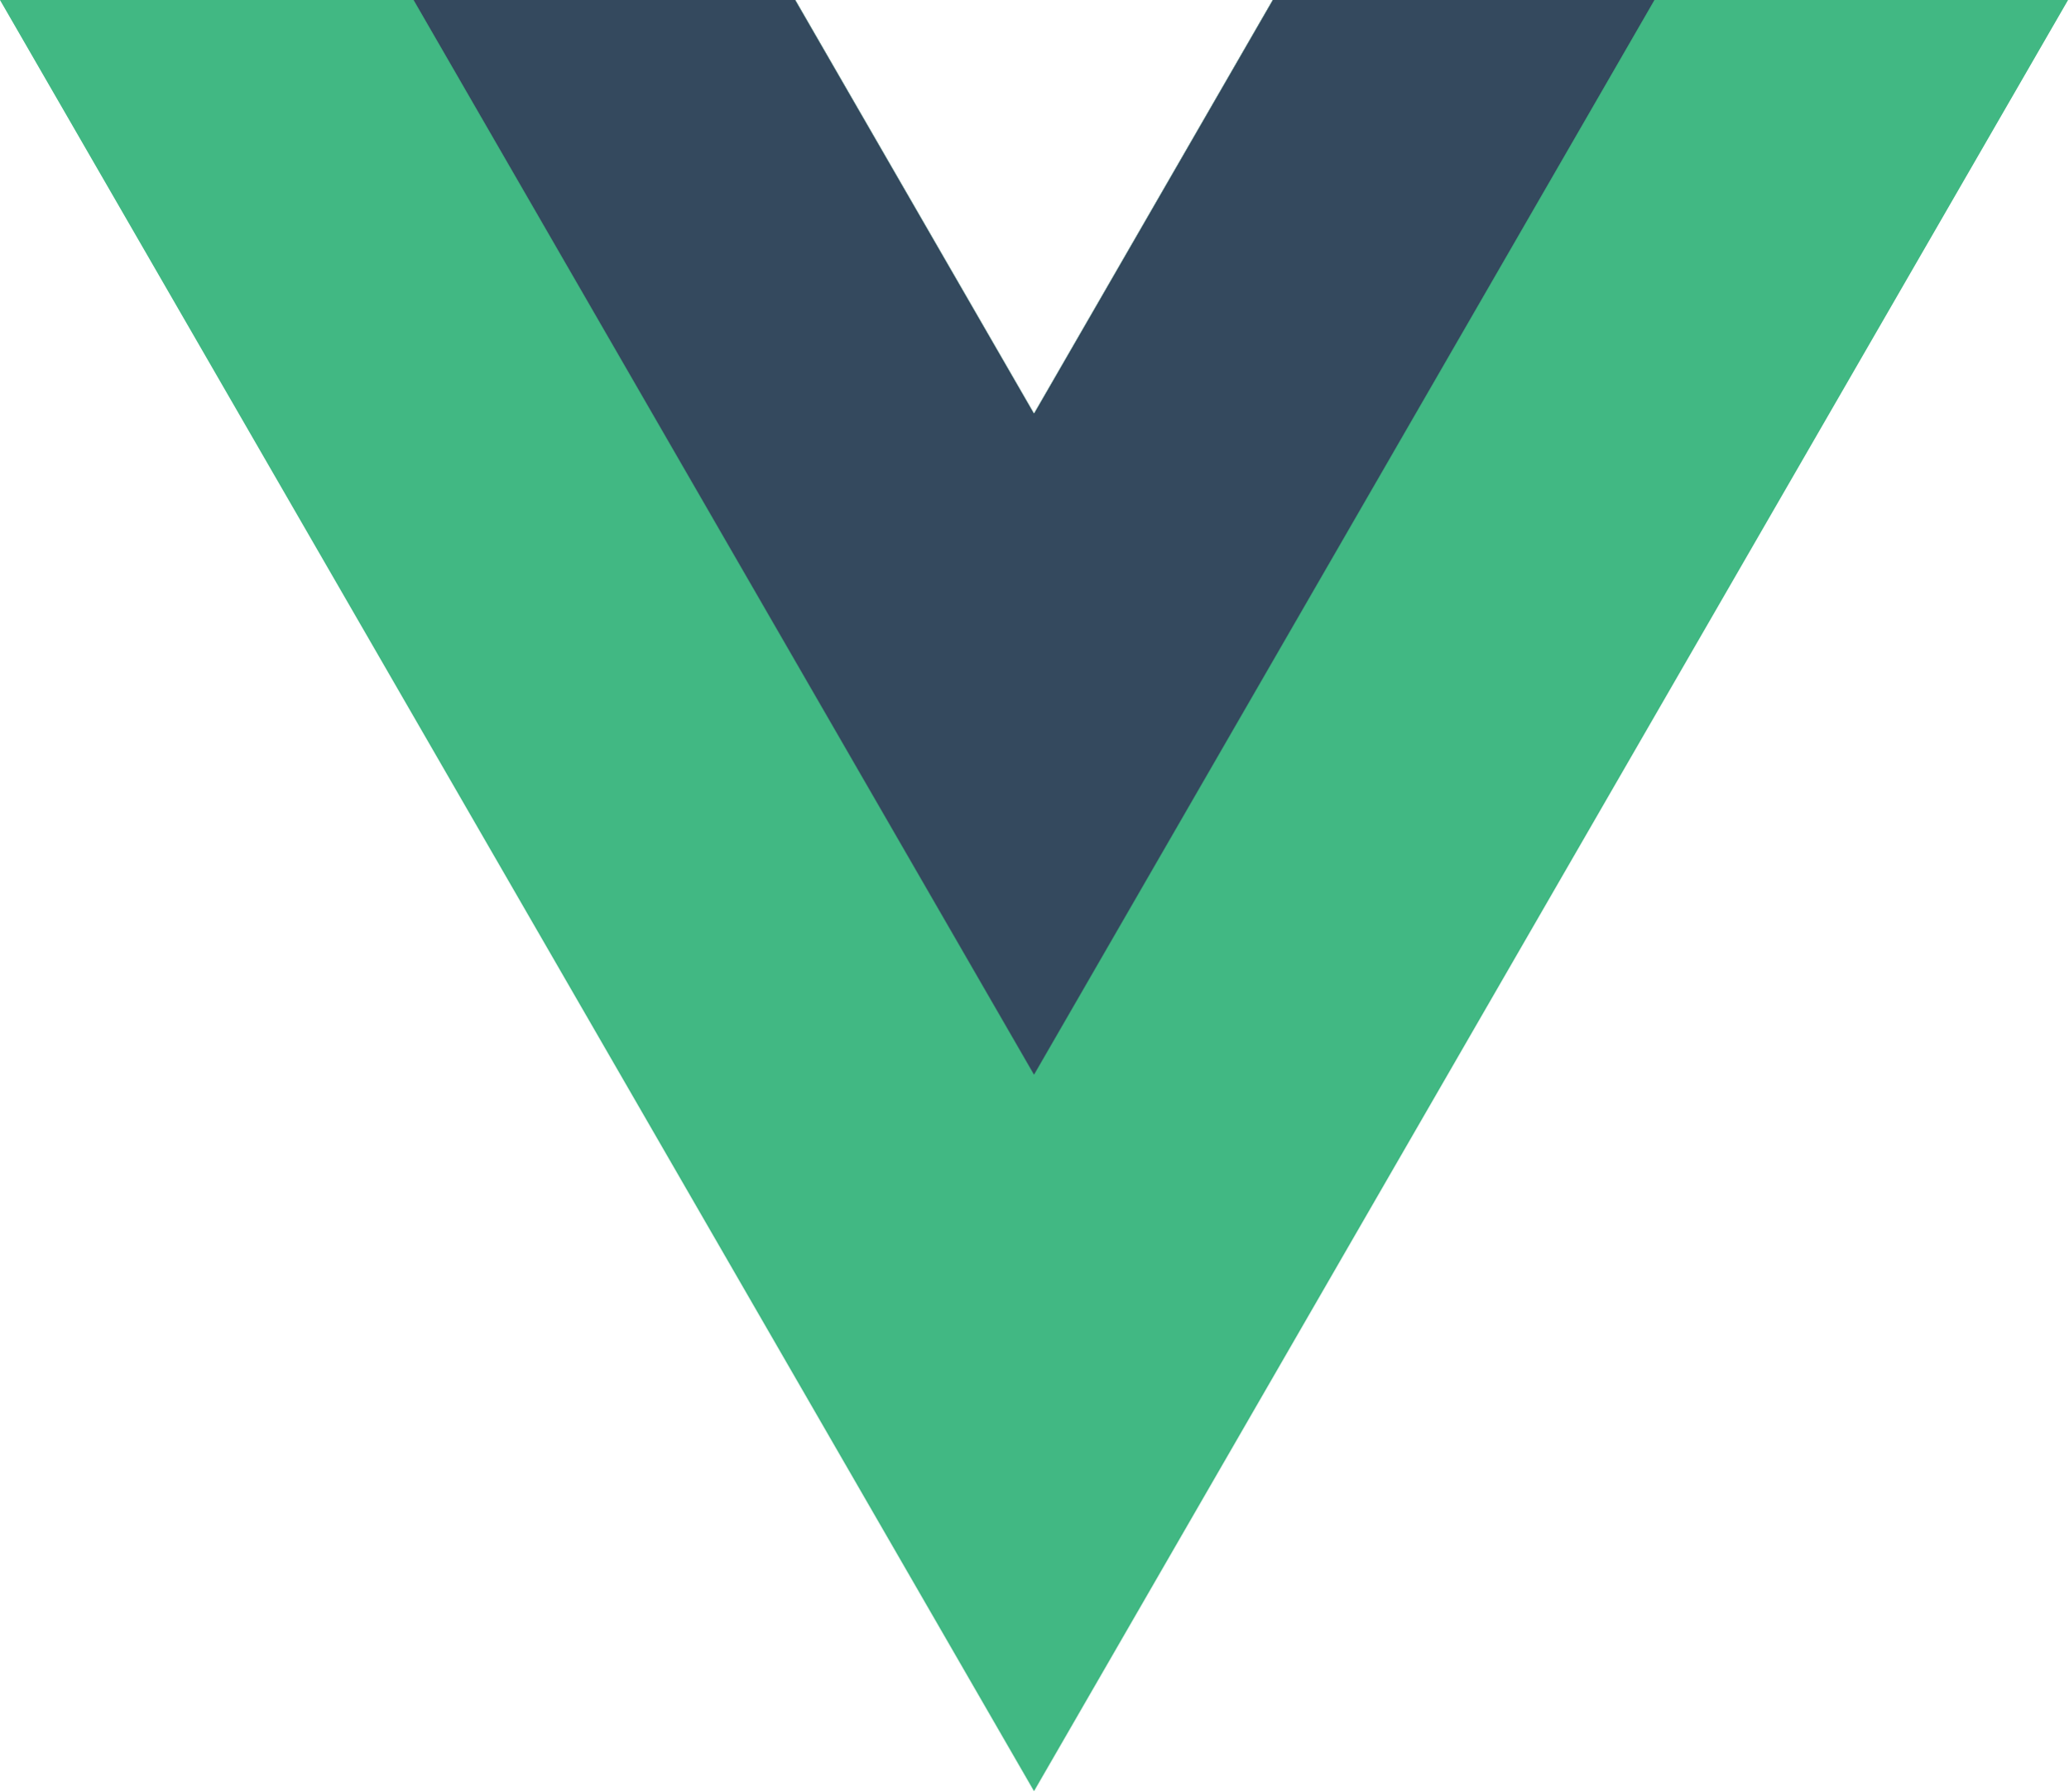
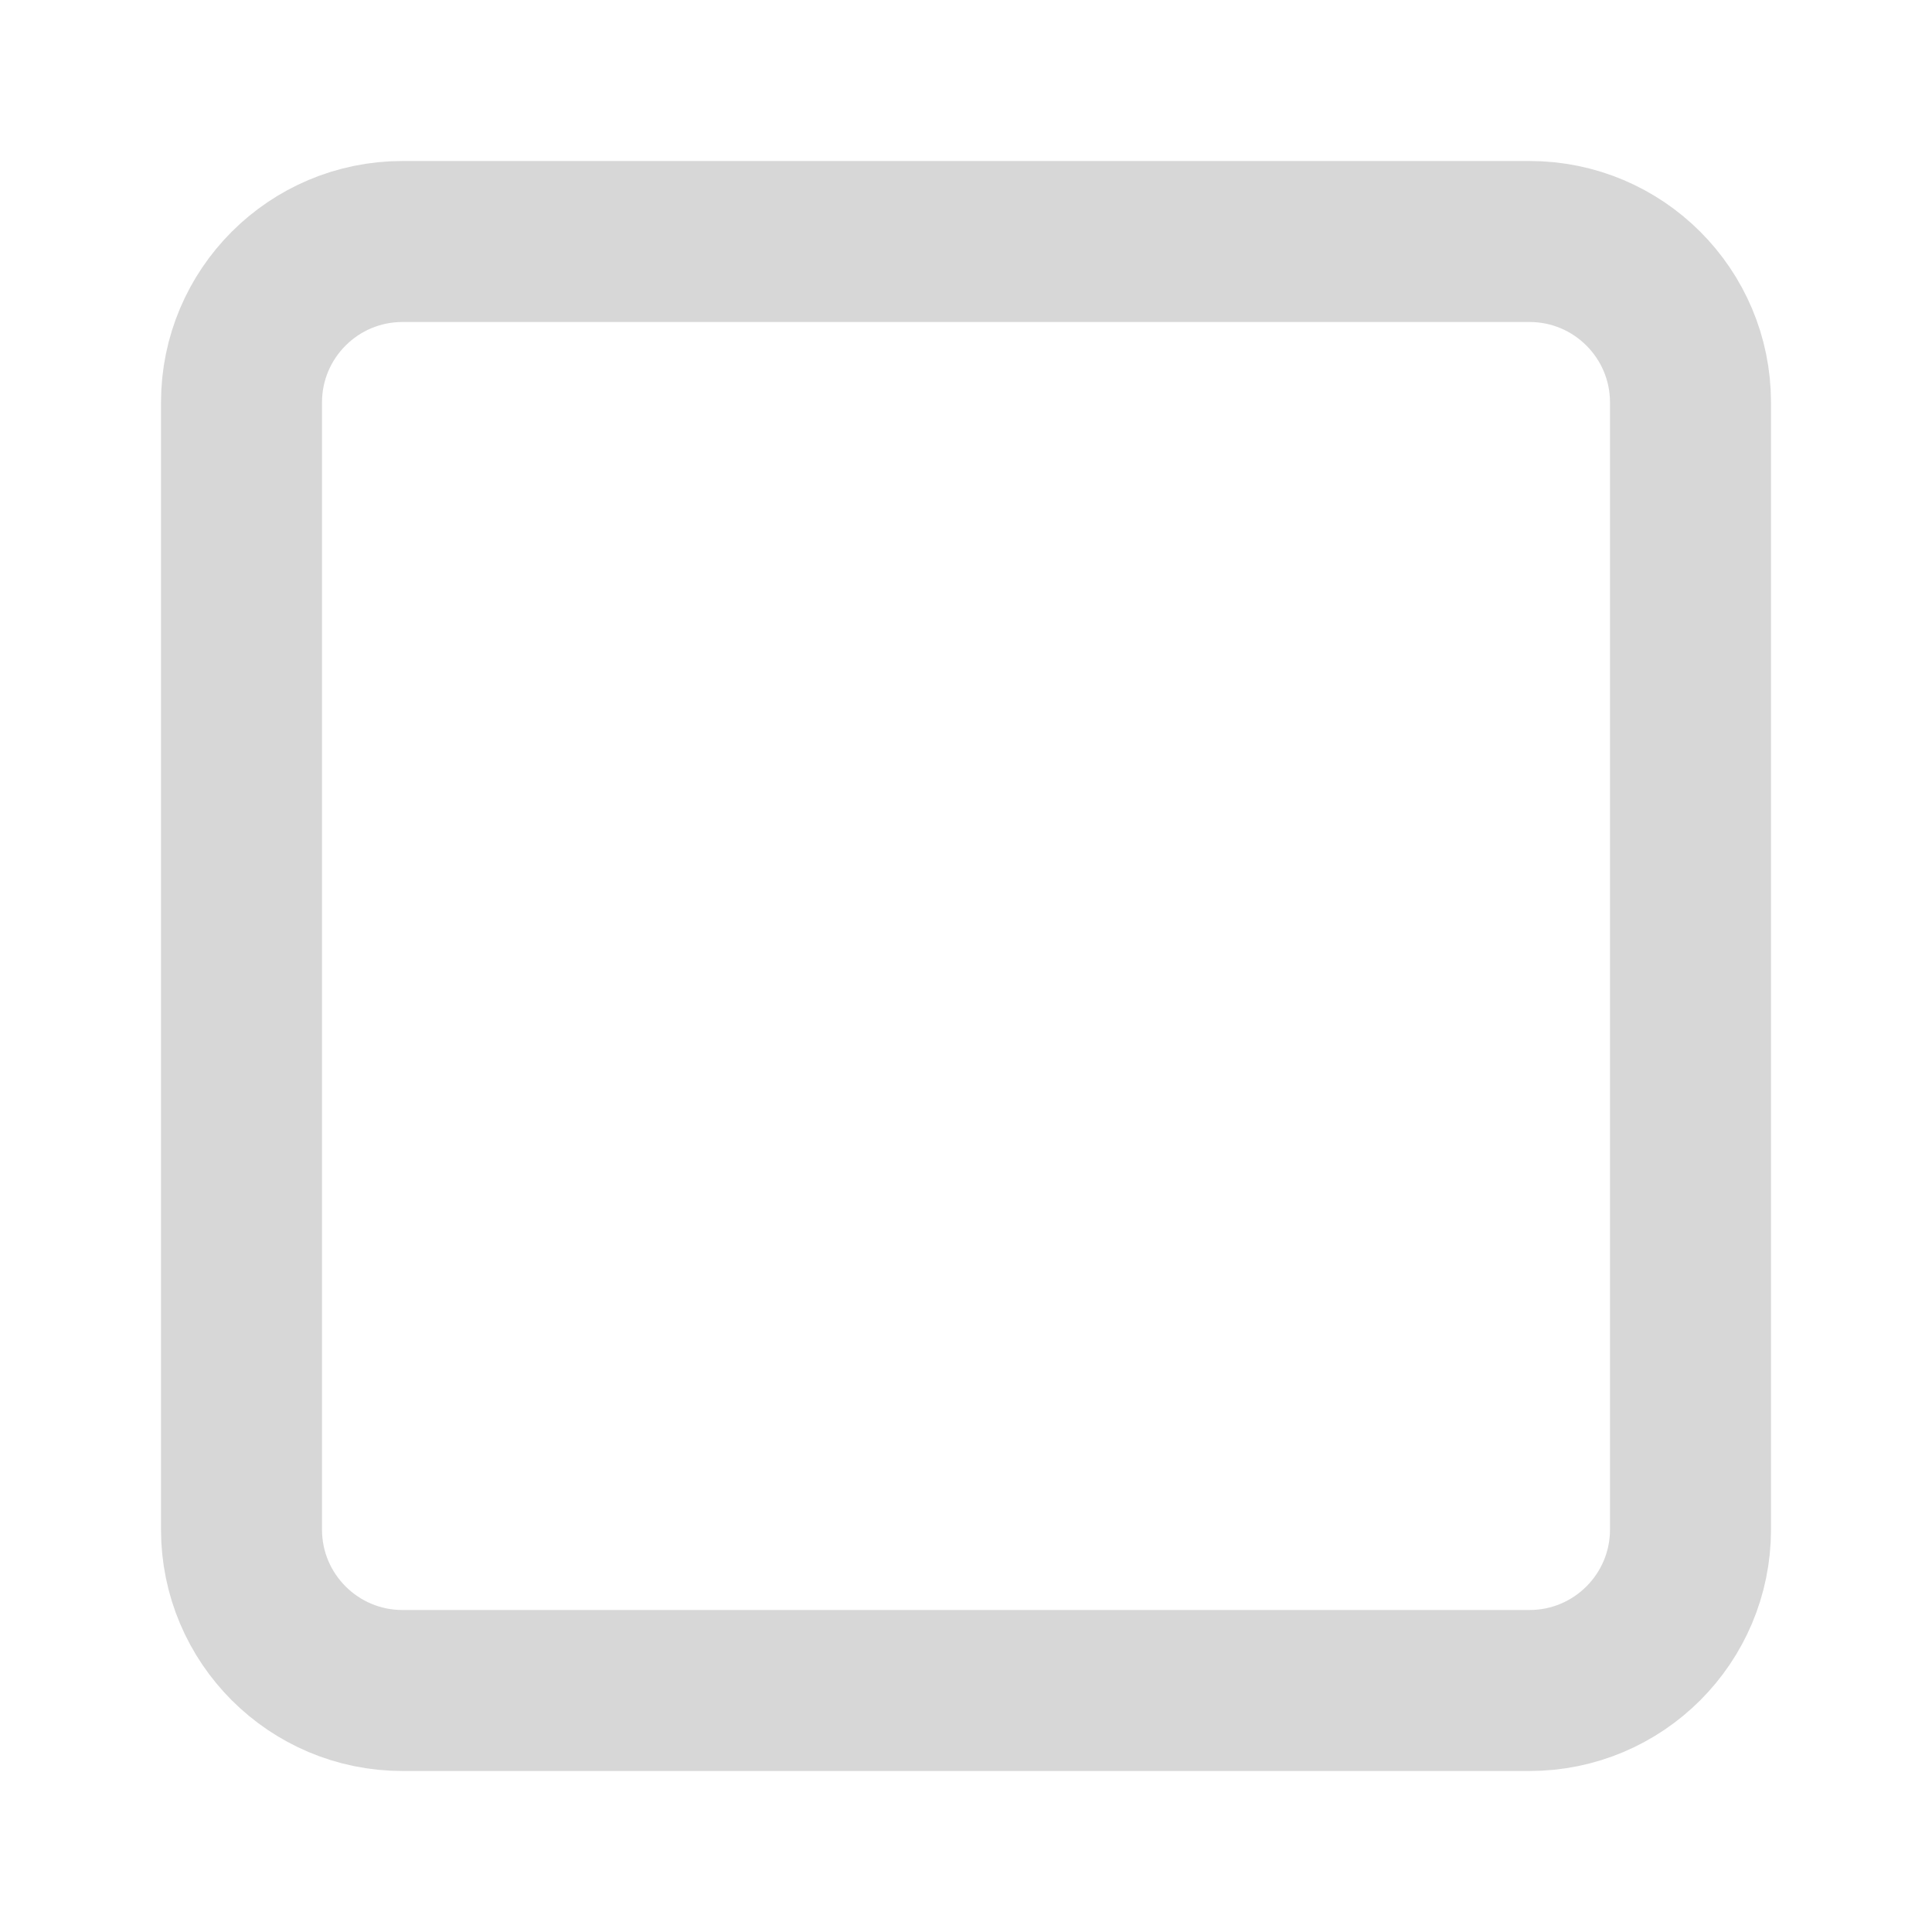
- <svg xmlns="http://www.w3.org/2000/svg" viewBox="0 0 261.76 226.69">
-   <path d="M161.096.001l-30.225 52.351L100.647.001H-.005l130.877 226.688L261.749.001z" fill="#41b883" />
-   <path d="M161.096.001l-30.225 52.351L100.647.001H52.346l78.526 136.01L209.398.001z" fill="#34495e" />
+ <svg xmlns="http://www.w3.org/2000/svg" width="800px" height="800px" viewBox="0 0 24 24" fill="none">
+   <rect x="3" y="3" width="18" height="18" rx="2" stroke="#aaaaaa78" stroke-width="2" stroke-linecap="round" stroke-linejoin="round" />
</svg>
